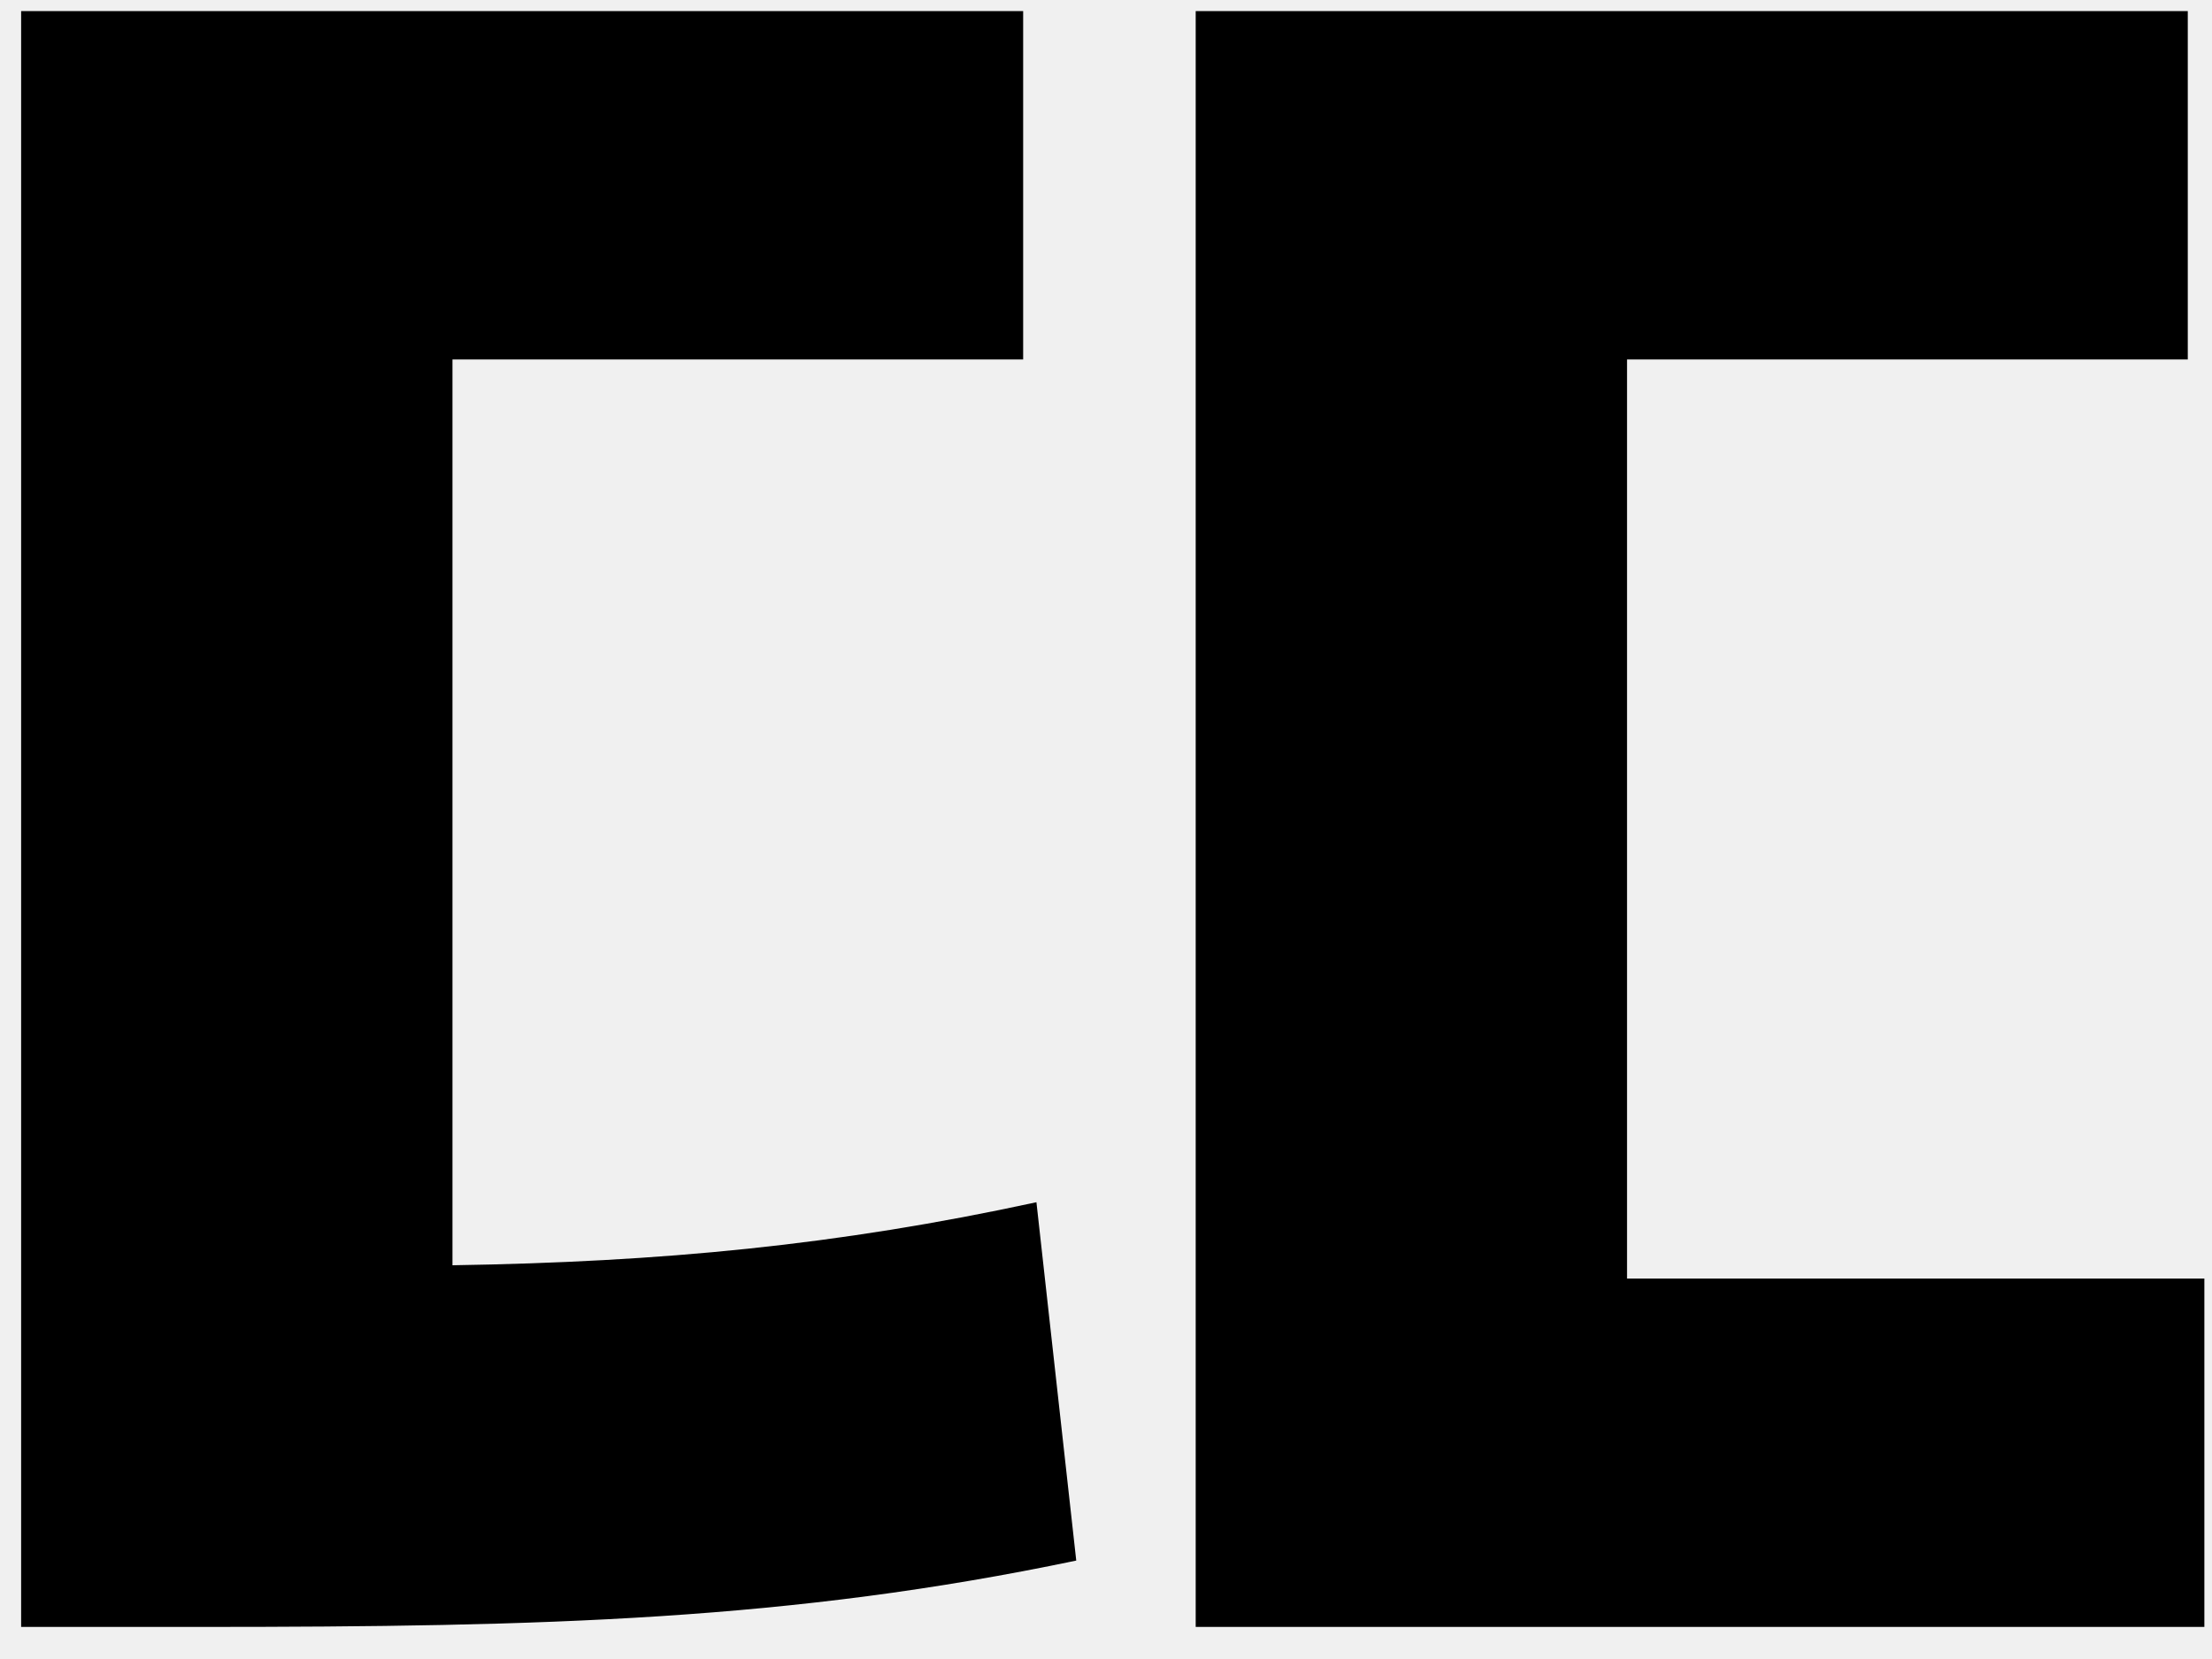
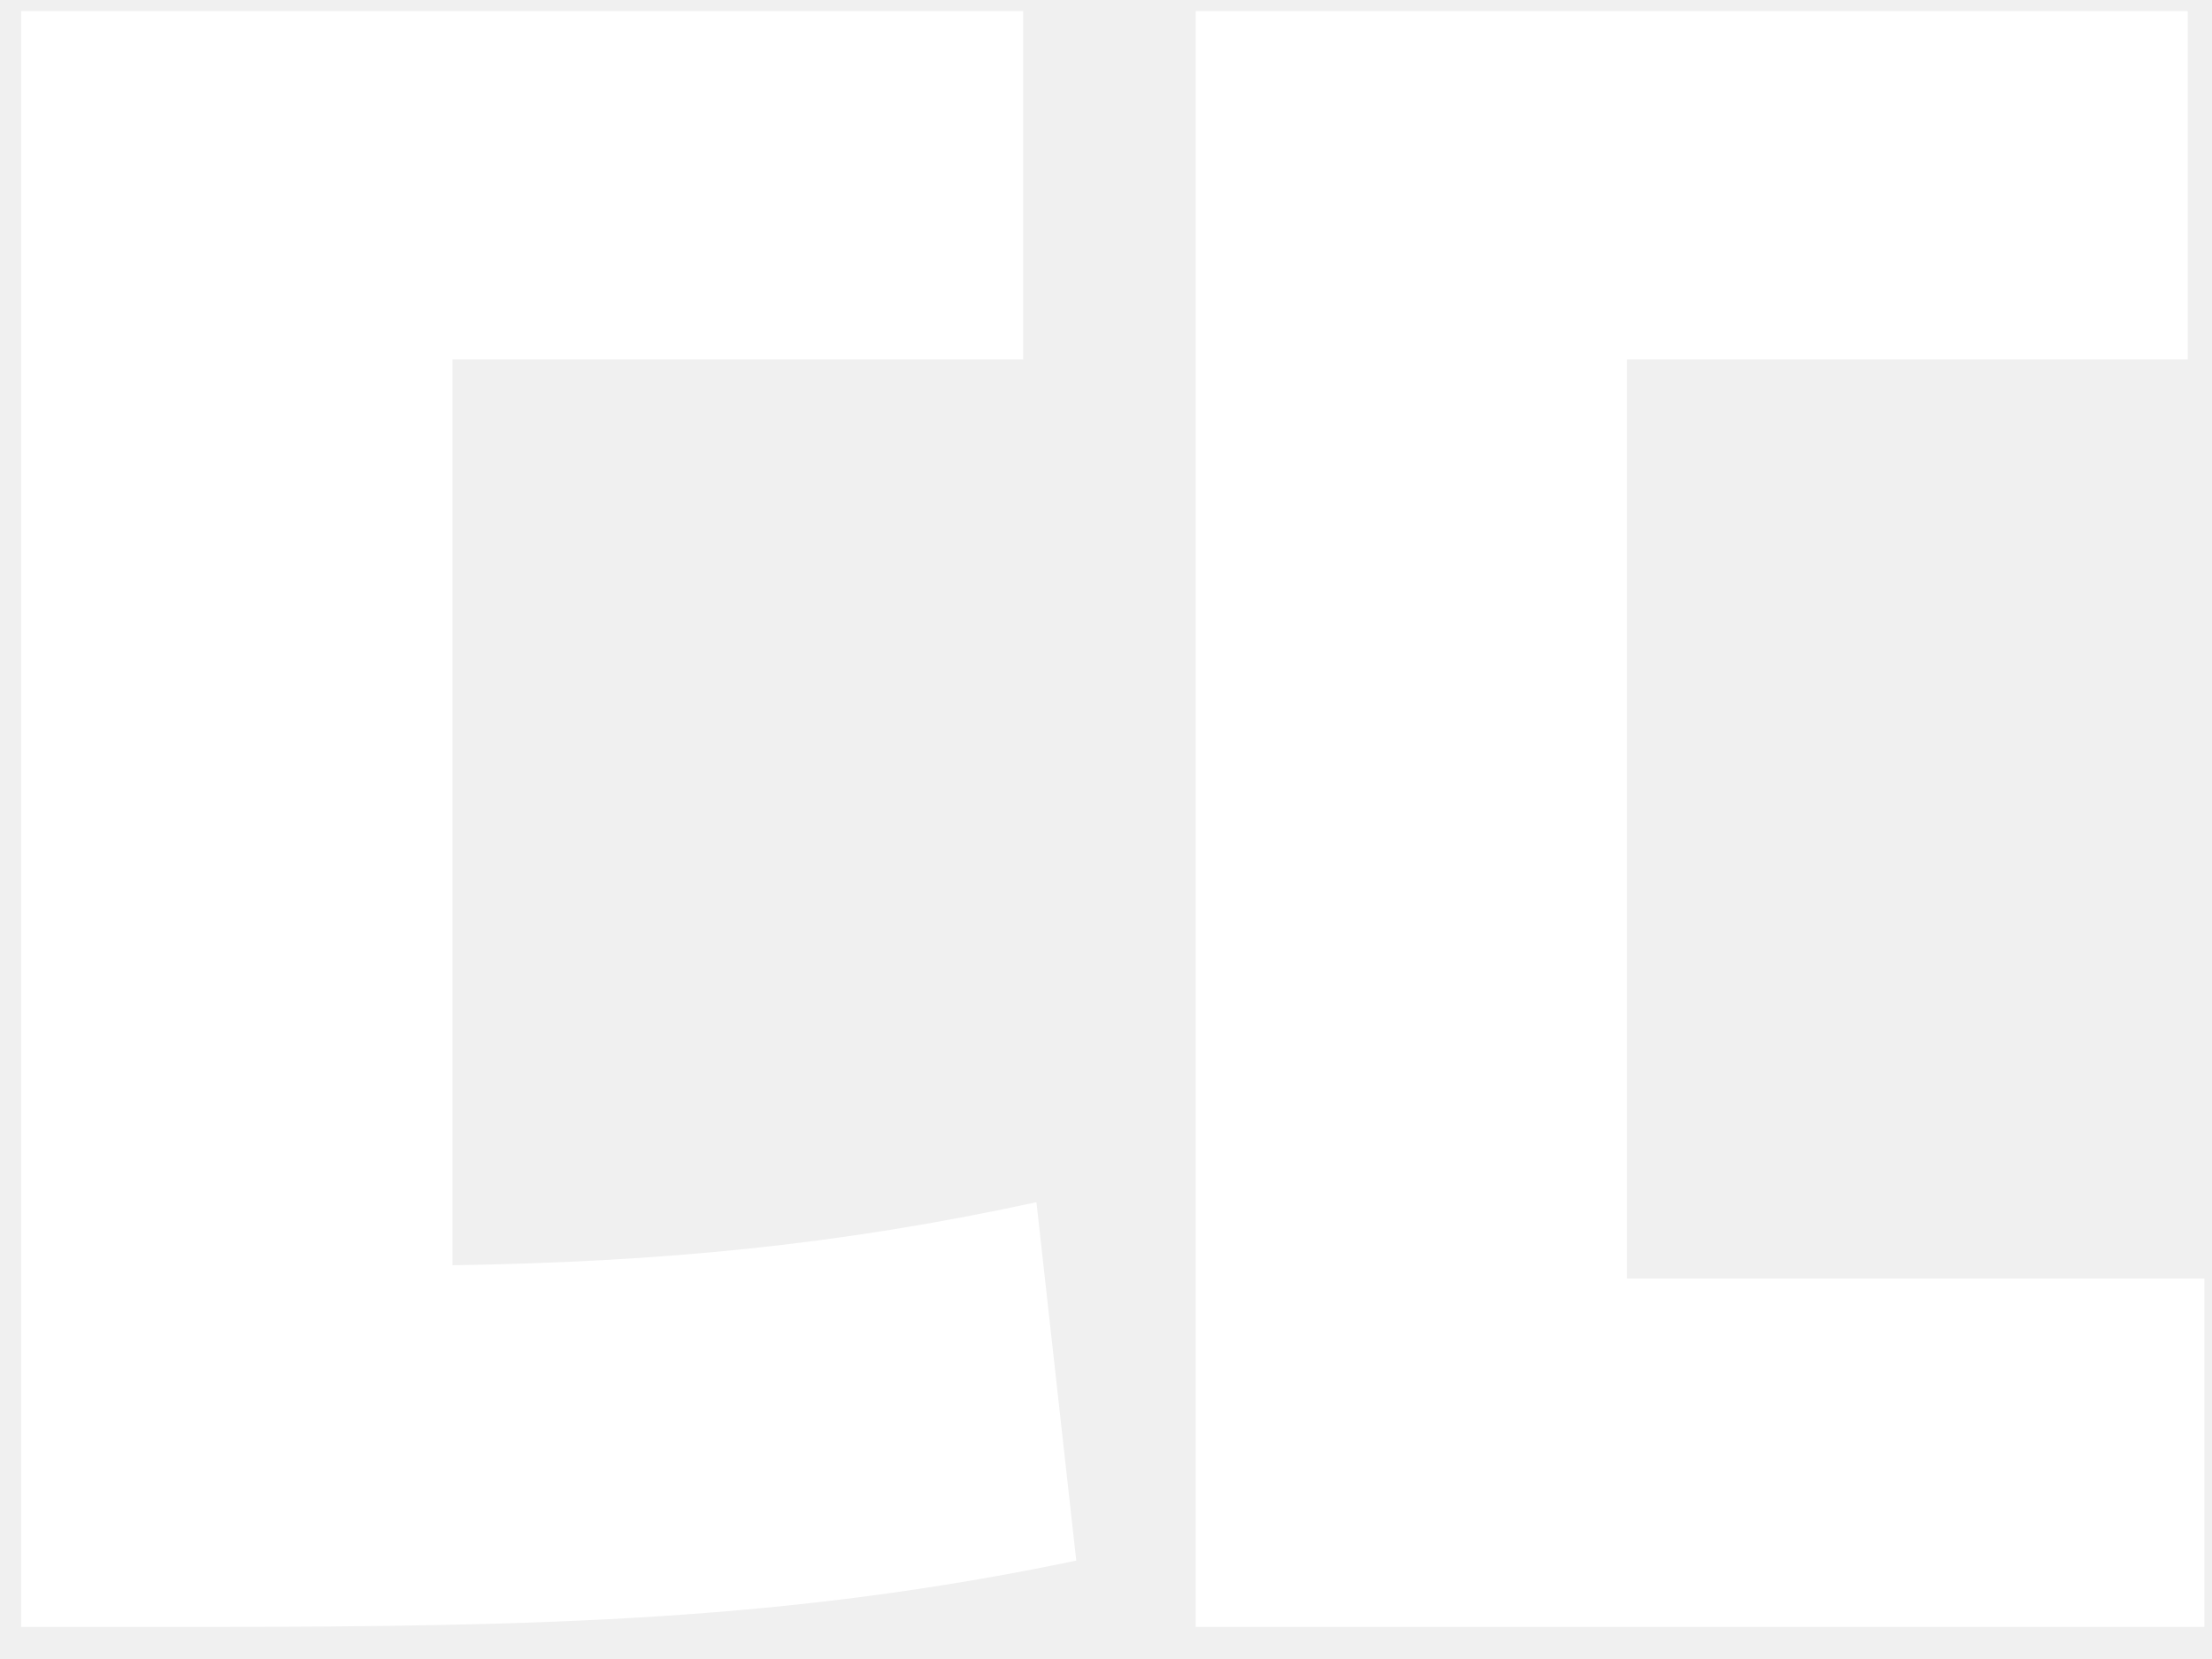
<svg xmlns="http://www.w3.org/2000/svg" width="20" height="15" viewBox="0 0 20 15" fill="none">
-   <path d="M4.091 3.25H9.251V0.1H0.191V14.71H1.811C4.931 14.71 7.151 14.65 9.731 14.11L9.371 10.87C7.571 11.26 5.981 11.41 4.091 11.44V3.25ZM14.711 11.56V3.25H19.781V0.1H10.811V14.71H19.931V11.56H14.711Z" fill="black" />
+   <path d="M4.091 3.25H9.251V0.1H0.191V14.71H1.811C4.931 14.71 7.151 14.65 9.731 14.11L9.371 10.87C7.571 11.26 5.981 11.41 4.091 11.44V3.25ZM14.711 11.56V3.25H19.781V0.1H10.811V14.71H19.931V11.56H14.711Z" fill="white" />
</svg>
